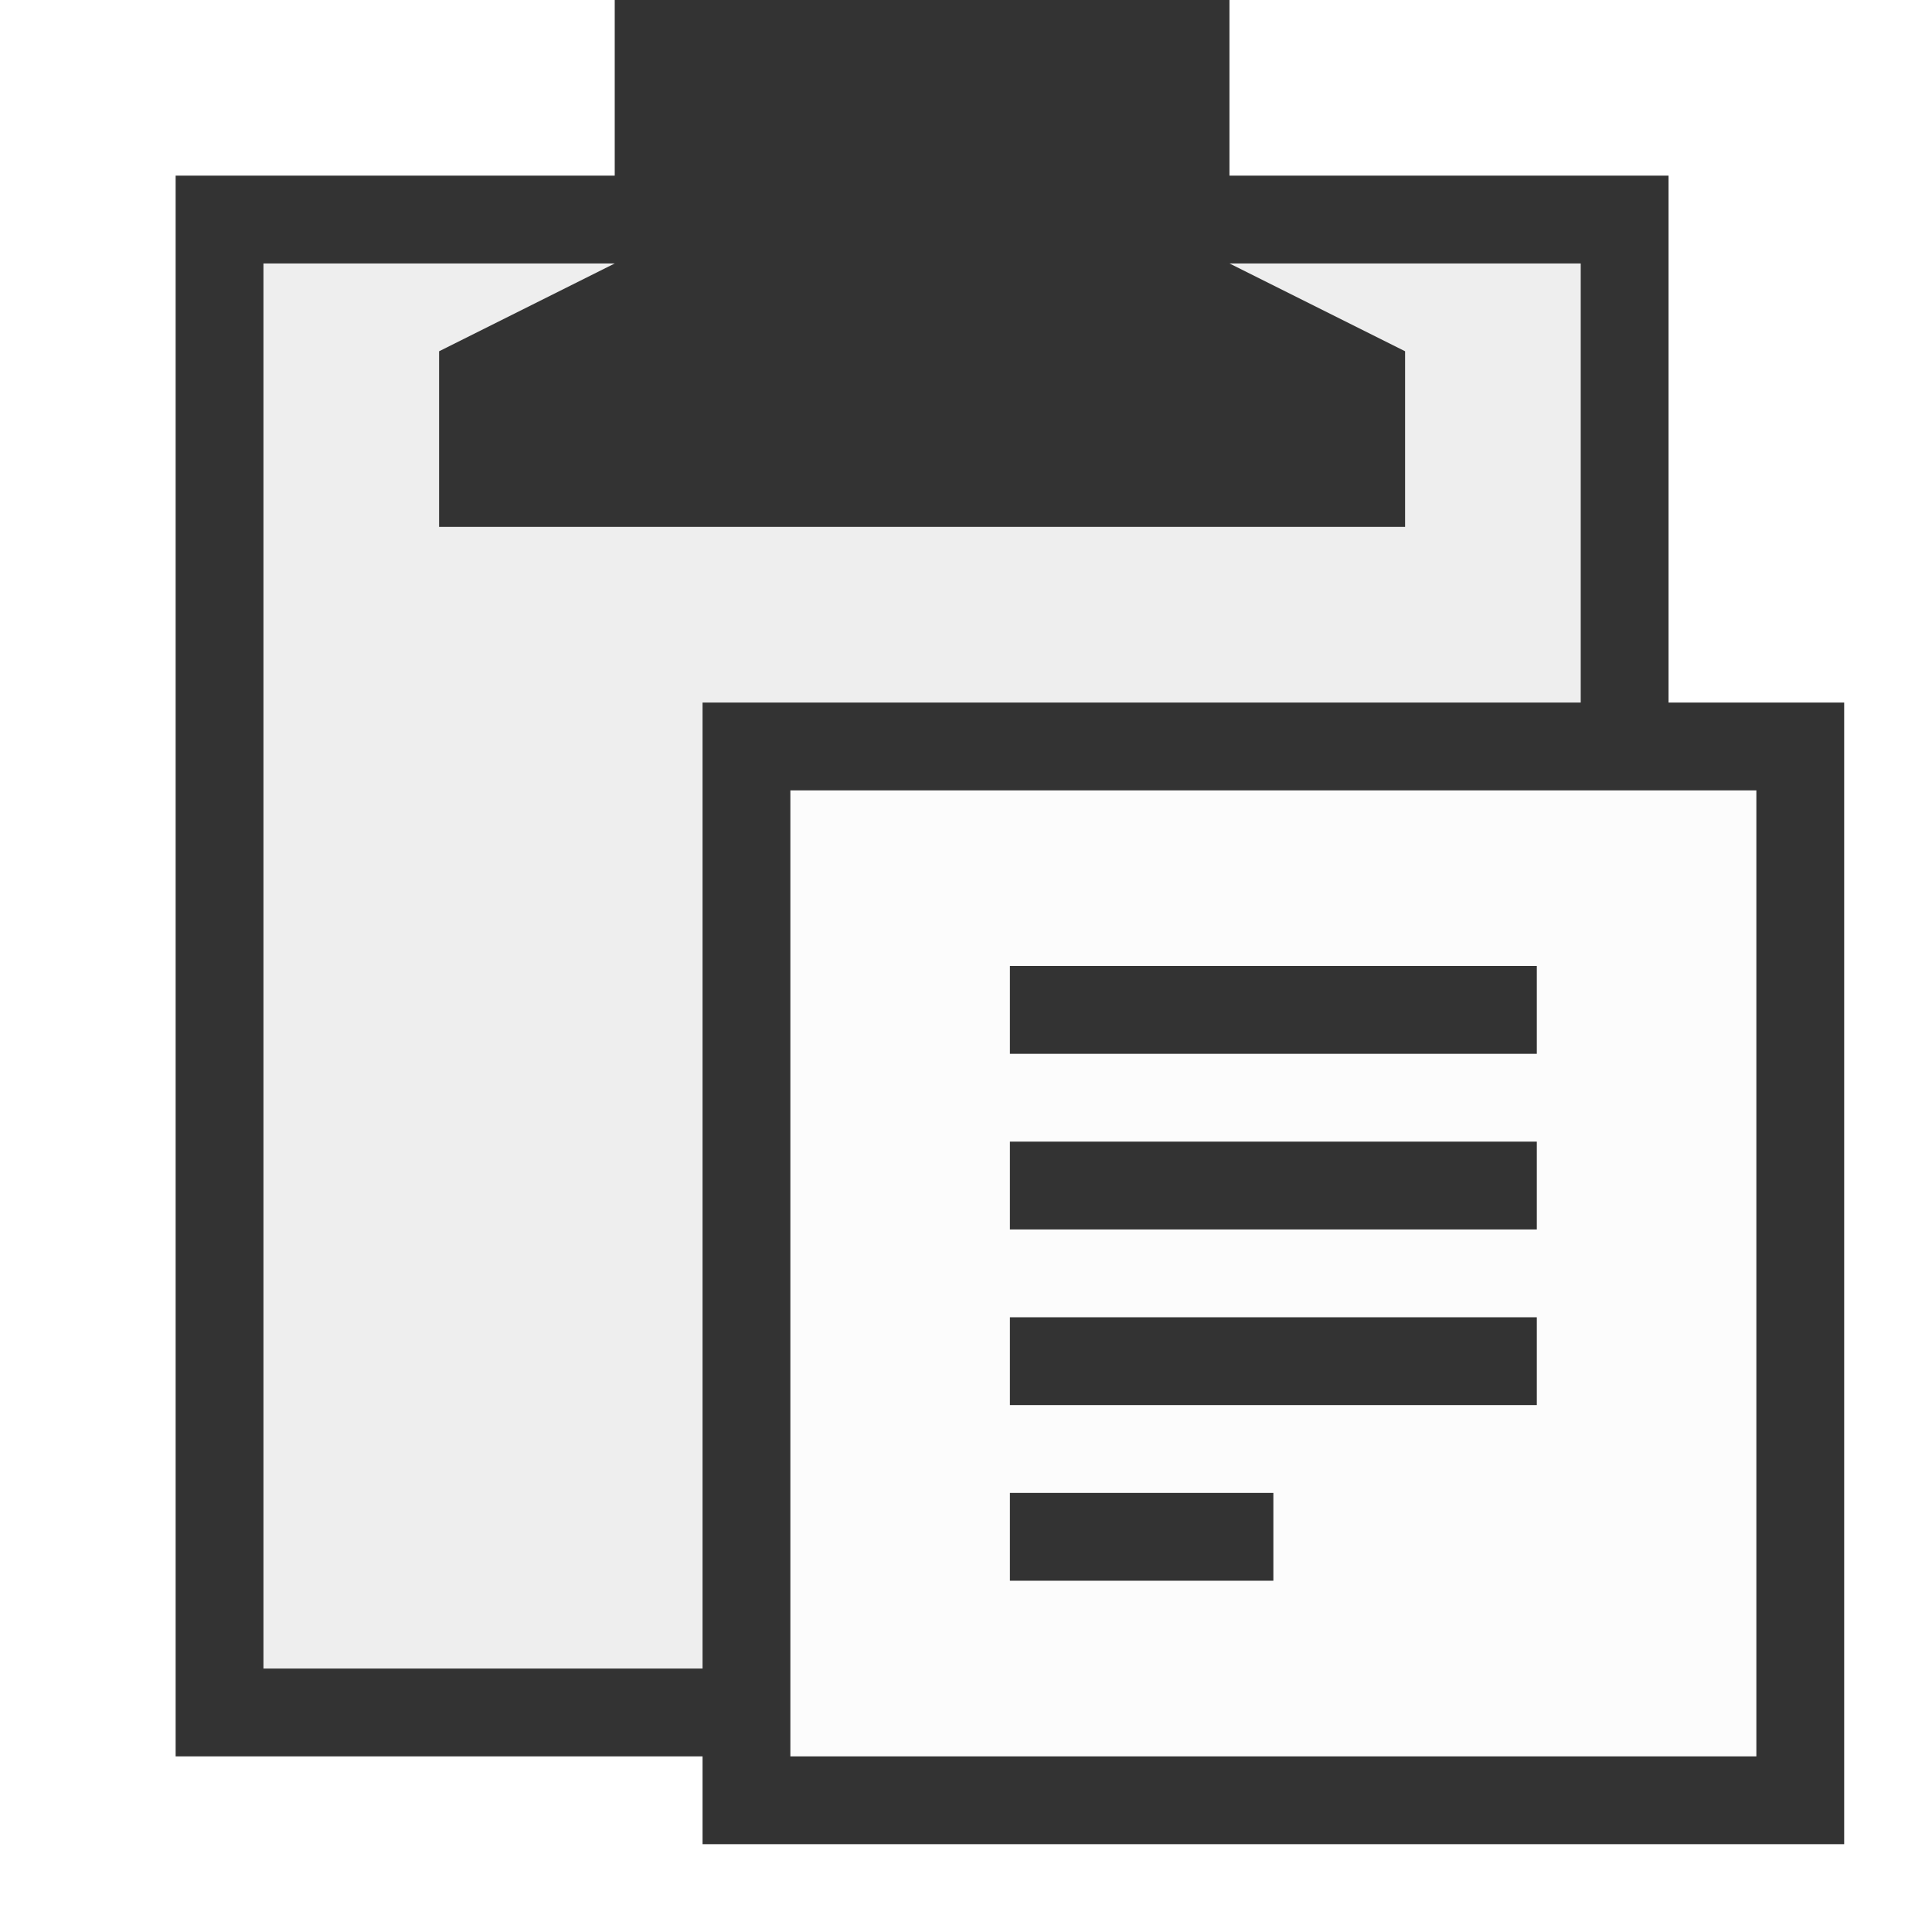
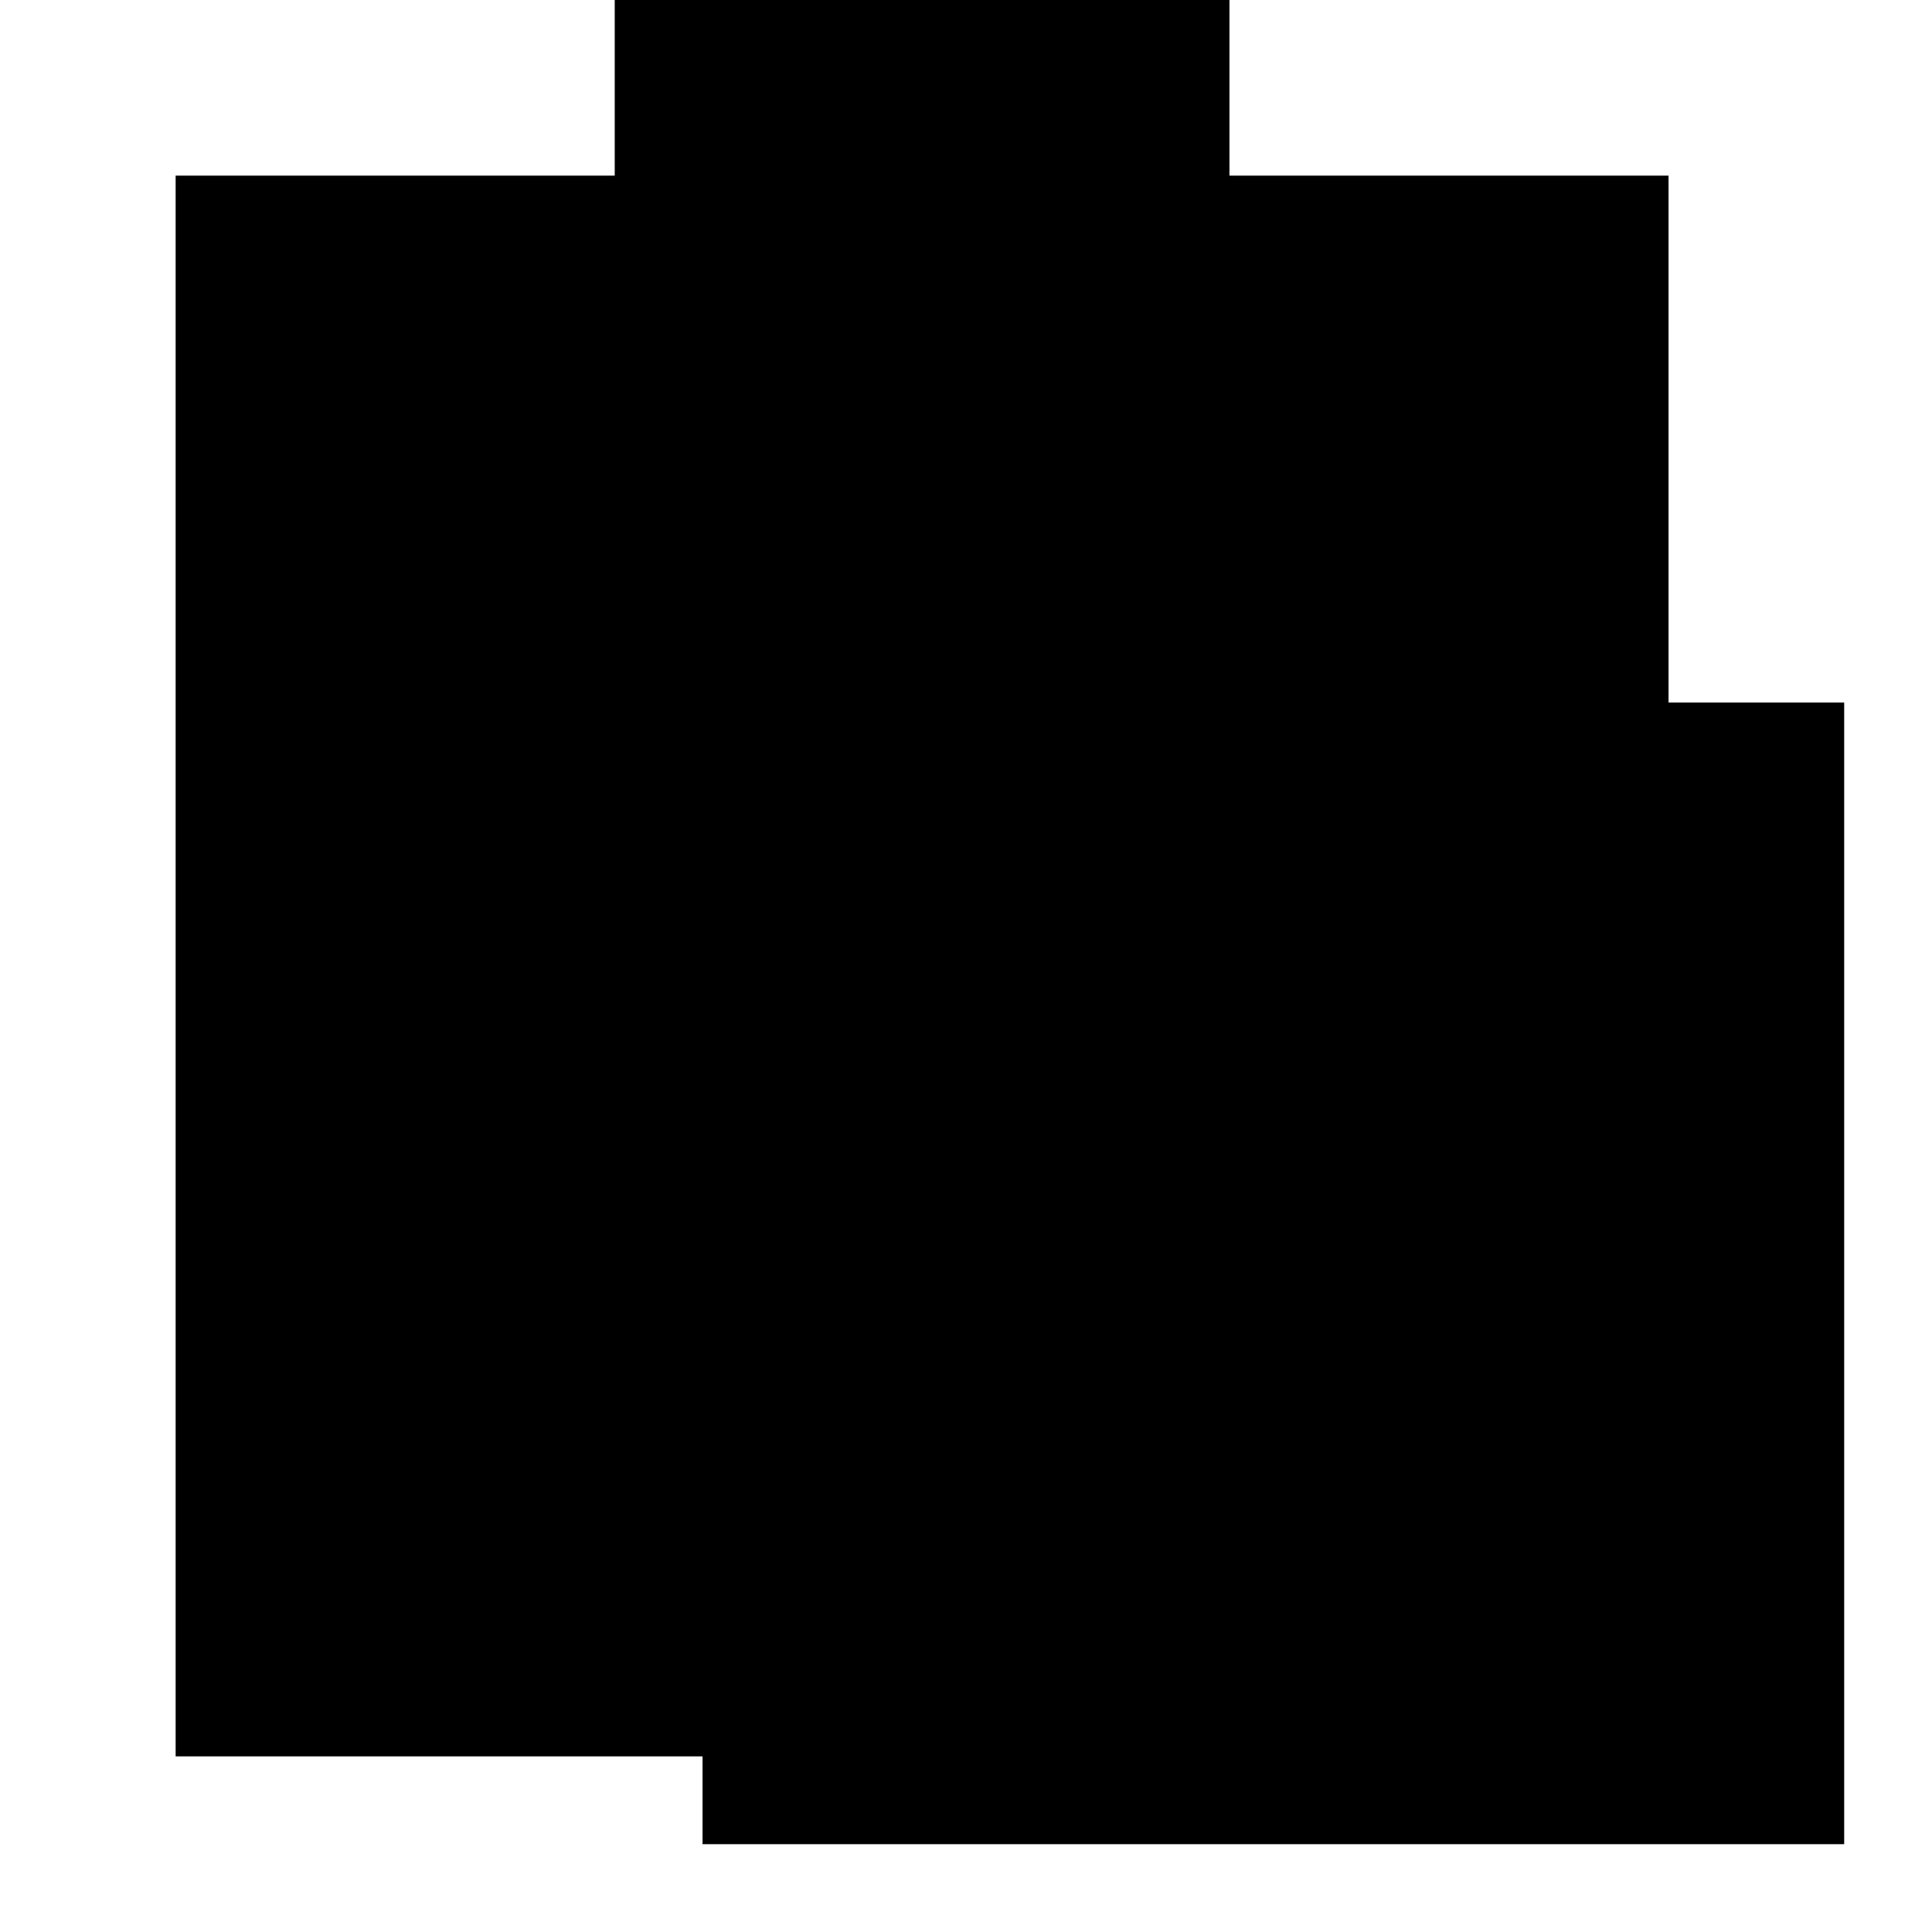
<svg xmlns="http://www.w3.org/2000/svg" version="1.1" width="22" height="22">
-   <rect style="fill:#eeeeee;fill-opacity:1;stroke:#333333;stroke-width:1;stroke-opacity:1" width="16" height="17" x="2.5" y="2.5" />
-   <path style="fill:#333333;fill-opacity:1;stroke:none" d="M 7,0 7,3 5,4 5,6 16,6 16,4 14,3 14,0 Z" />
-   <rect style="fill:#fcfcfc;fill-opacity:1;stroke:#333333;stroke-width:1;stroke-opacity:1" width="12" height="12" x="8.5" y="8.5" />
-   <line style="stroke:#333333;stroke-width:1;stroke-opacity:1" x1="11.5" y1="11.5" x2="17.5" y2="11.5" />
-   <line style="stroke:#333333;stroke-width:1;stroke-opacity:1" x1="11.5" y1="13.5" x2="17.5" y2="13.5" />
-   <line style="stroke:#333333;stroke-width:1;stroke-opacity:1" x1="11.5" y1="15.5" x2="17.5" y2="15.5" />
-   <line style="stroke:#333333;stroke-width:1;stroke-opacity:1" x1="11.5" y1="17.5" x2="14.5" y2="17.5" />
+   <path style="fill:none:1;stroke:#000000;stroke-width:1;stroke-opacity:1" d="M 8.5,19.5 2.5,19.5 2.5,2.5 18.5,2.5 18.5,8.5" />
+   <path style="fill:#000000;fill-opacity:1;stroke:none" d="M 7,0 7,3 5,4 5,6 16,6 16,4 14,3 14,0 Z" />
+   <rect style="fill:none:1;stroke:#000000;stroke-width:1;stroke-opacity:1" width="12" height="12" x="8.5" y="8.5" />
+   <line style="stroke:#000000;stroke-width:1;stroke-opacity:1" x1="11.5" y1="11.5" x2="17.5" y2="11.5" />
+   <line style="stroke:#000000;stroke-width:1;stroke-opacity:1" x1="11.5" y1="13.5" x2="17.5" y2="13.5" />
+   <line style="stroke:#000000;stroke-width:1;stroke-opacity:1" x1="11.5" y1="15.5" x2="17.5" y2="15.5" />
+   <line style="stroke:#000000;stroke-width:1;stroke-opacity:1" x1="11.5" y1="17.5" x2="14.5" y2="17.5" />
</svg>
